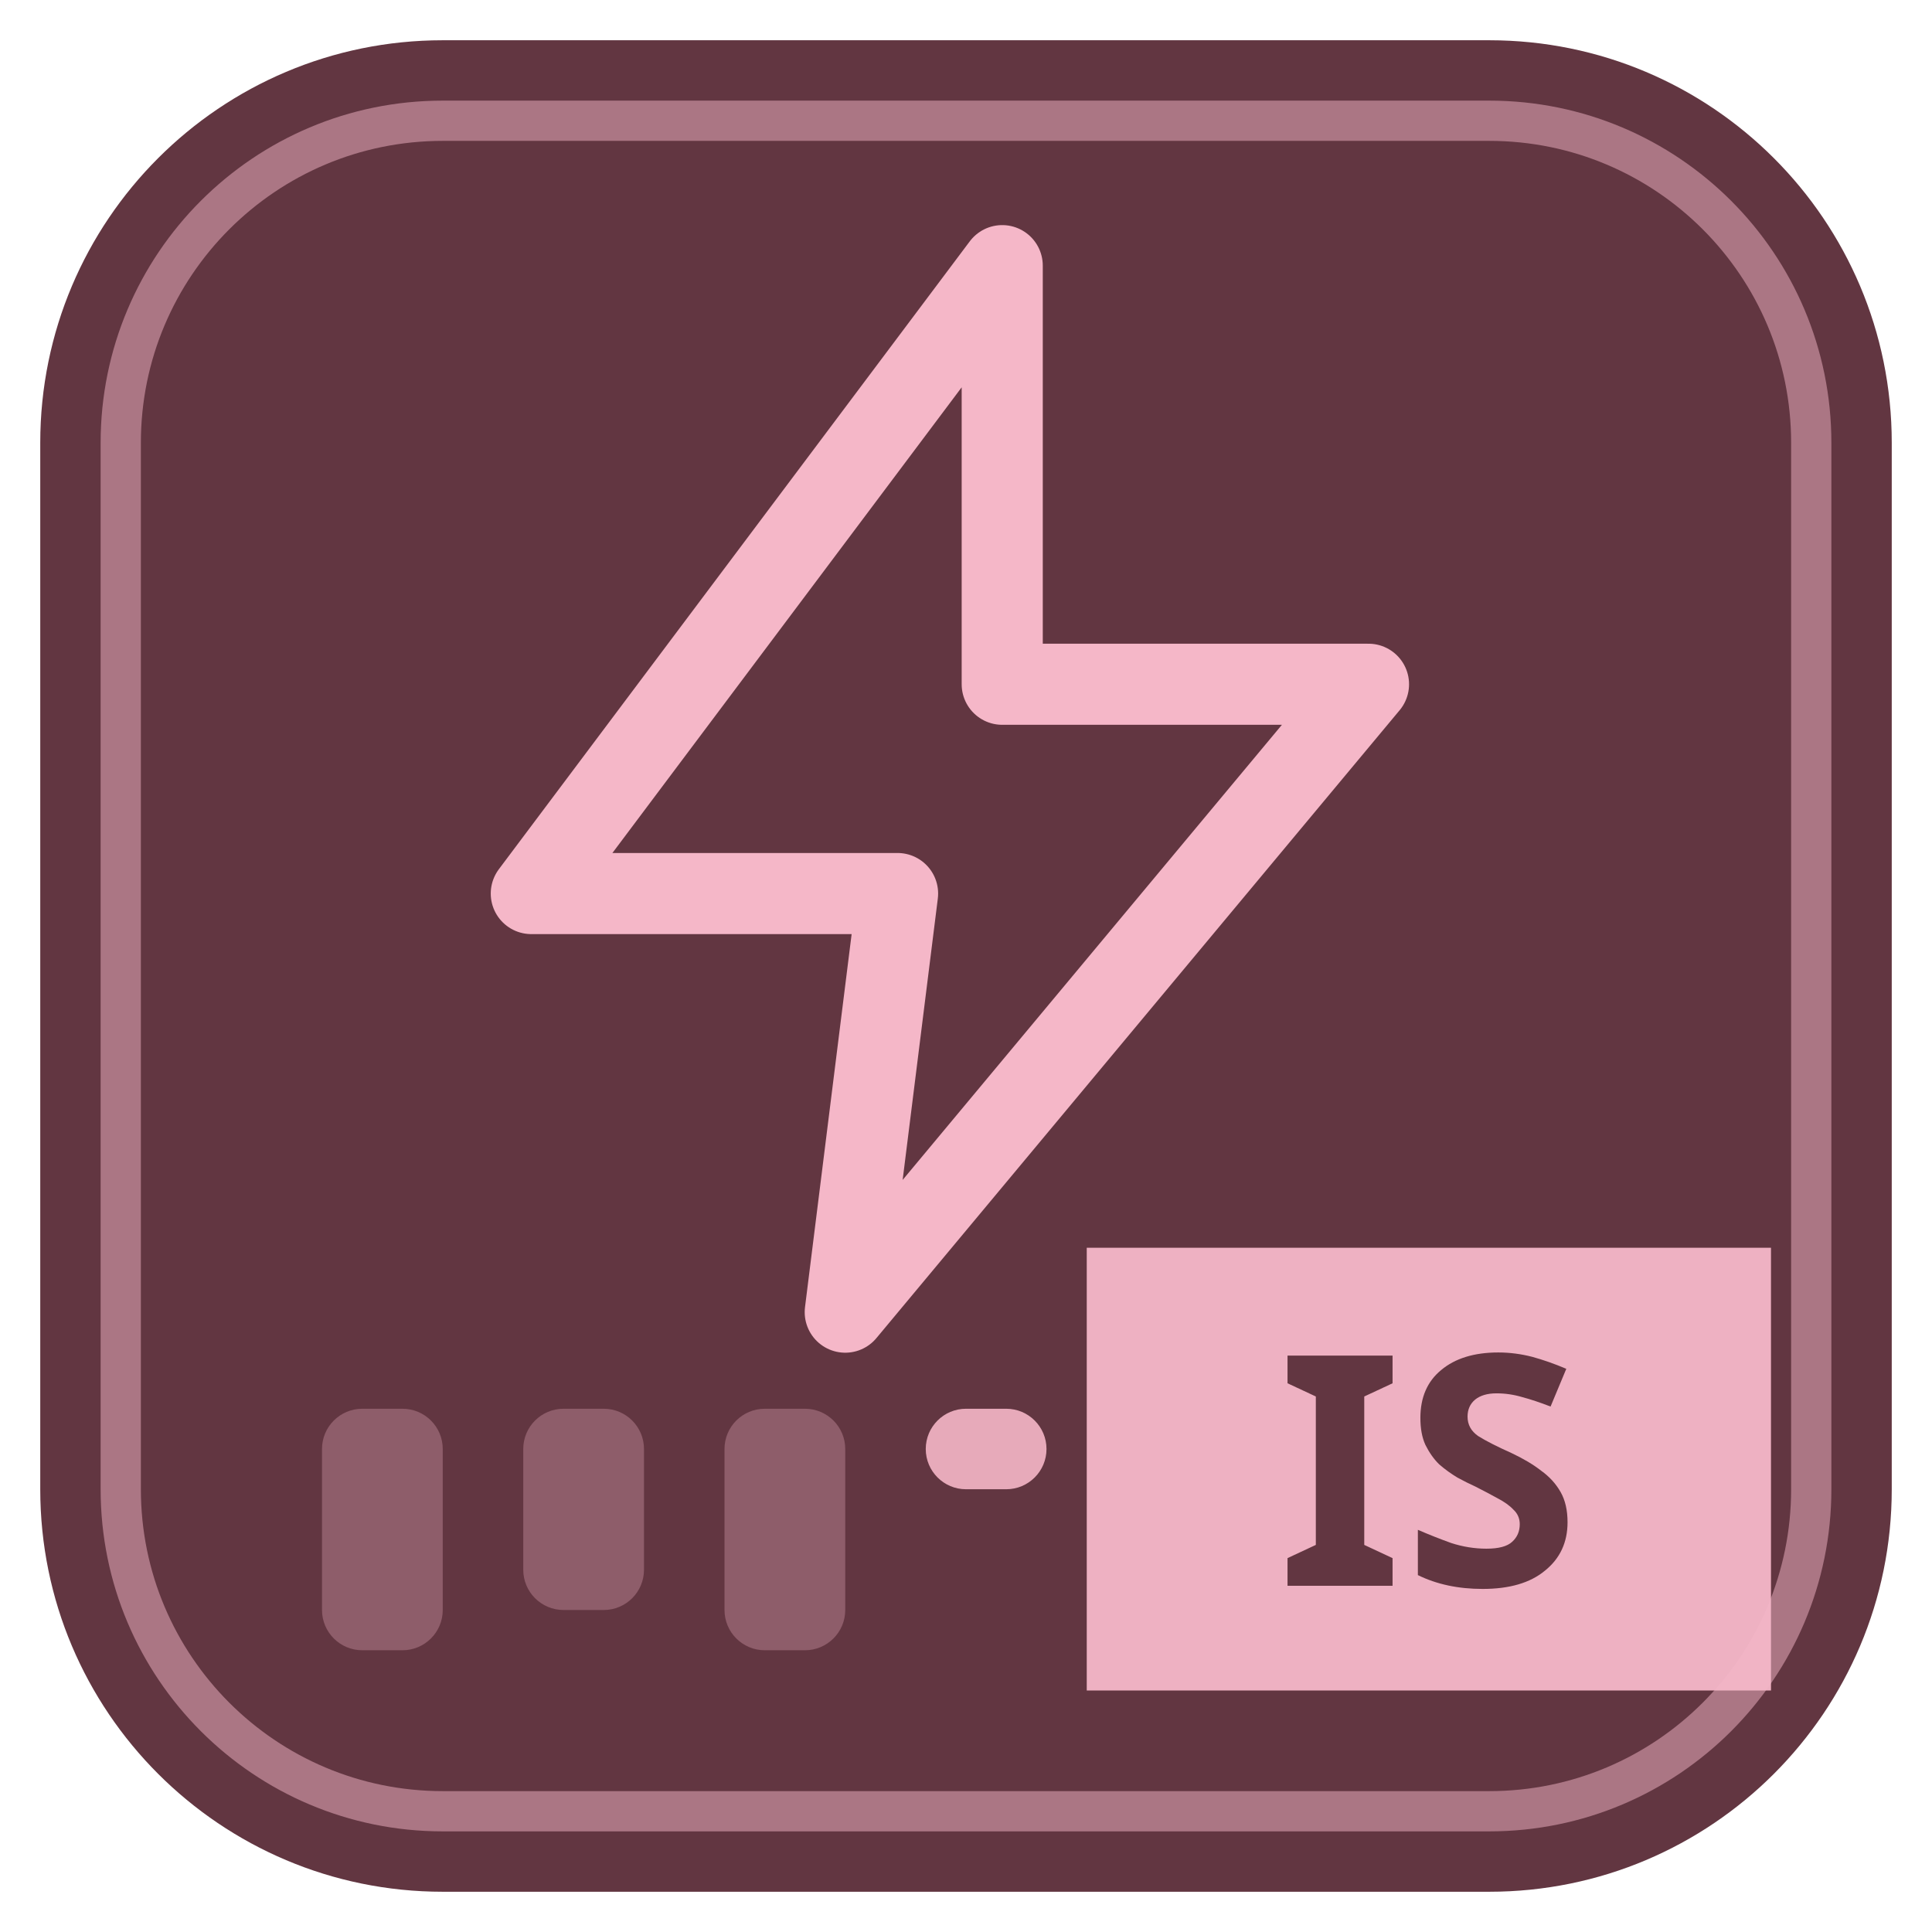
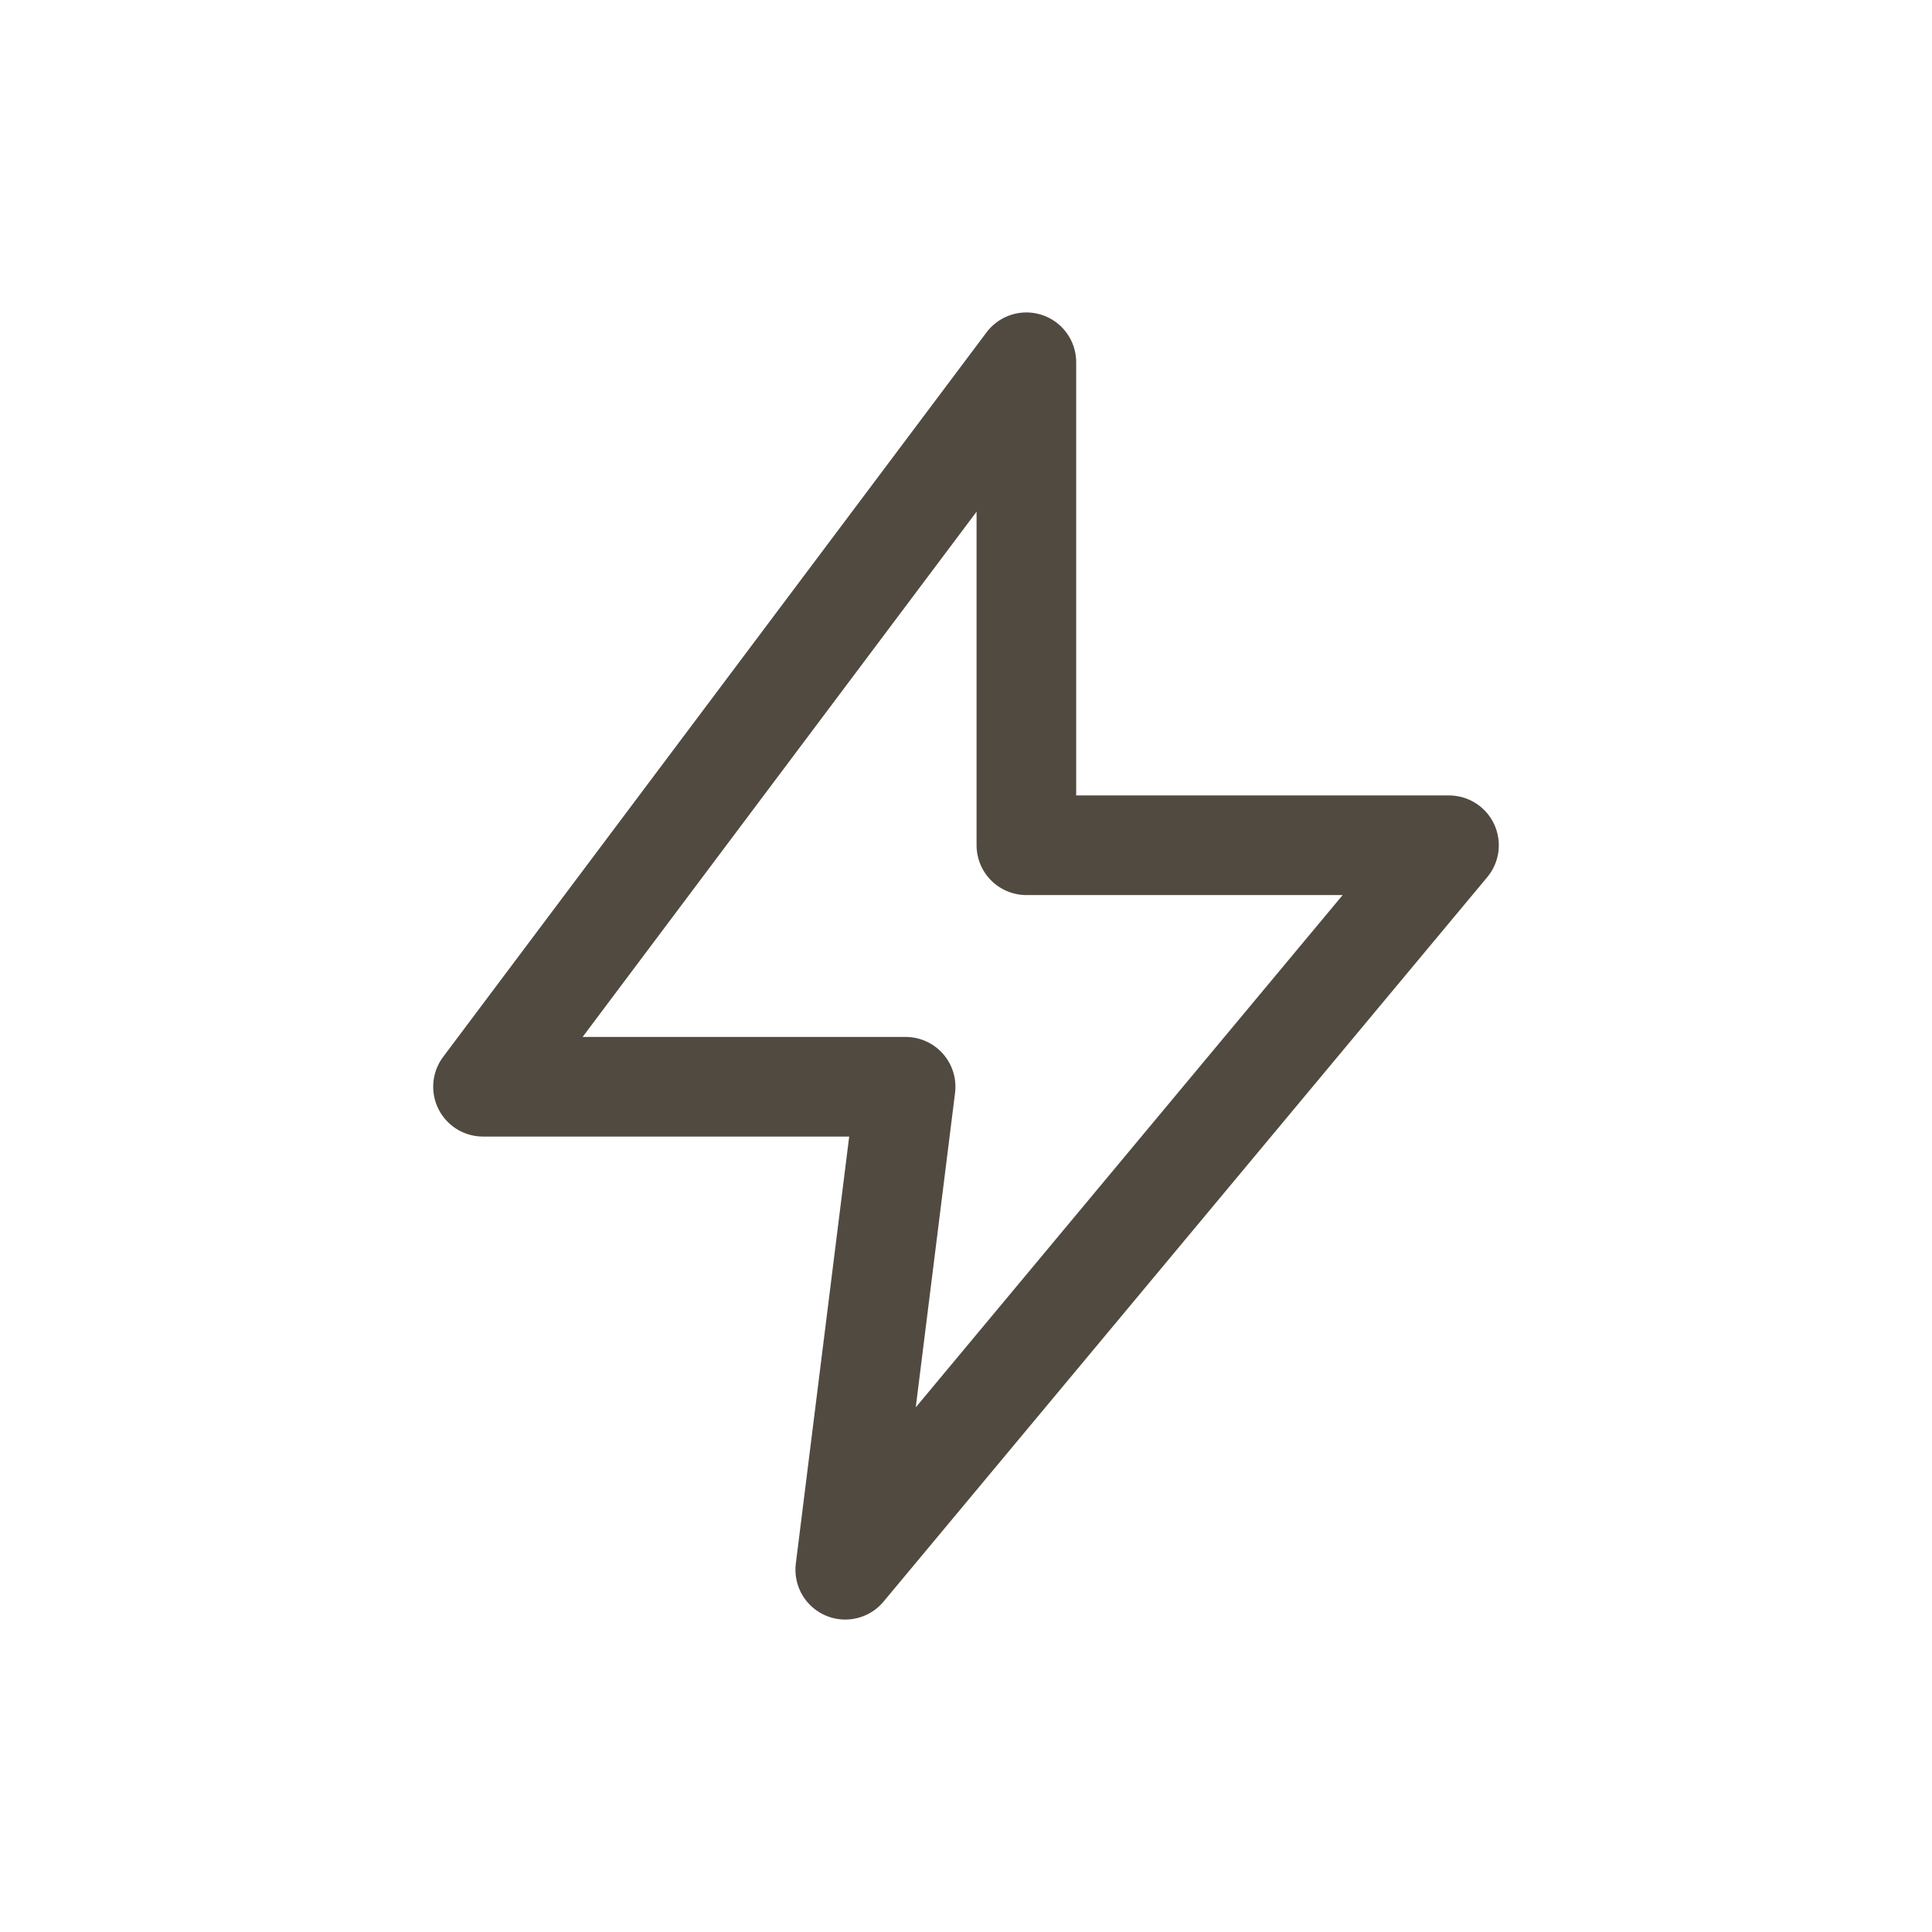
- <svg xmlns="http://www.w3.org/2000/svg" viewBox="0 0 48 48">
-   <rect x="1" y="1" width="46" height="46" rx="10" fill="#623641" />
-   <rect x="3" y="3" width="42" height="42" rx="8" fill="none" stroke="#f5b7c8" stroke-opacity=".5" />
-   <g transform="translate(8 4) scale(1.3)" fill="none" stroke="#f5b7c8" stroke-width="1.55" stroke-linecap="round" stroke-linejoin="round">
+ <svg xmlns="http://www.w3.org/2000/svg" viewBox="0 0 48 48" aria-hidden="true">
+   <g transform="translate(6 6) scale(1.5)" fill="none" stroke="#514a41" stroke-width="1.65" stroke-linecap="round" stroke-linejoin="round">
    <path d="m13 2-9 12h7l-1 8 10-12h-7Z" />
  </g>
-   <rect x="8" y="35" width="3" height="6" rx="1" fill="#f5b7c8" opacity=".3" />
-   <rect x="13" y="35" width="3" height="5" rx="1" fill="#f5b7c8" opacity=".3" />
-   <rect x="18" y="35" width="3" height="6" rx="1" fill="#f5b7c8" opacity=".3" />
-   <rect x="23" y="35" width="3" height="2" rx="1" fill="#f5b7c8" opacity=".9" />
-   <path d="M27 31h17v11H27z" fill="#f5b7c8" opacity=".95" />
-   <text x="35.5" y="39.4" fill="#623641" text-anchor="middle" font-family="sans-serif" font-size="8" font-weight="bold">IS</text>
</svg>
